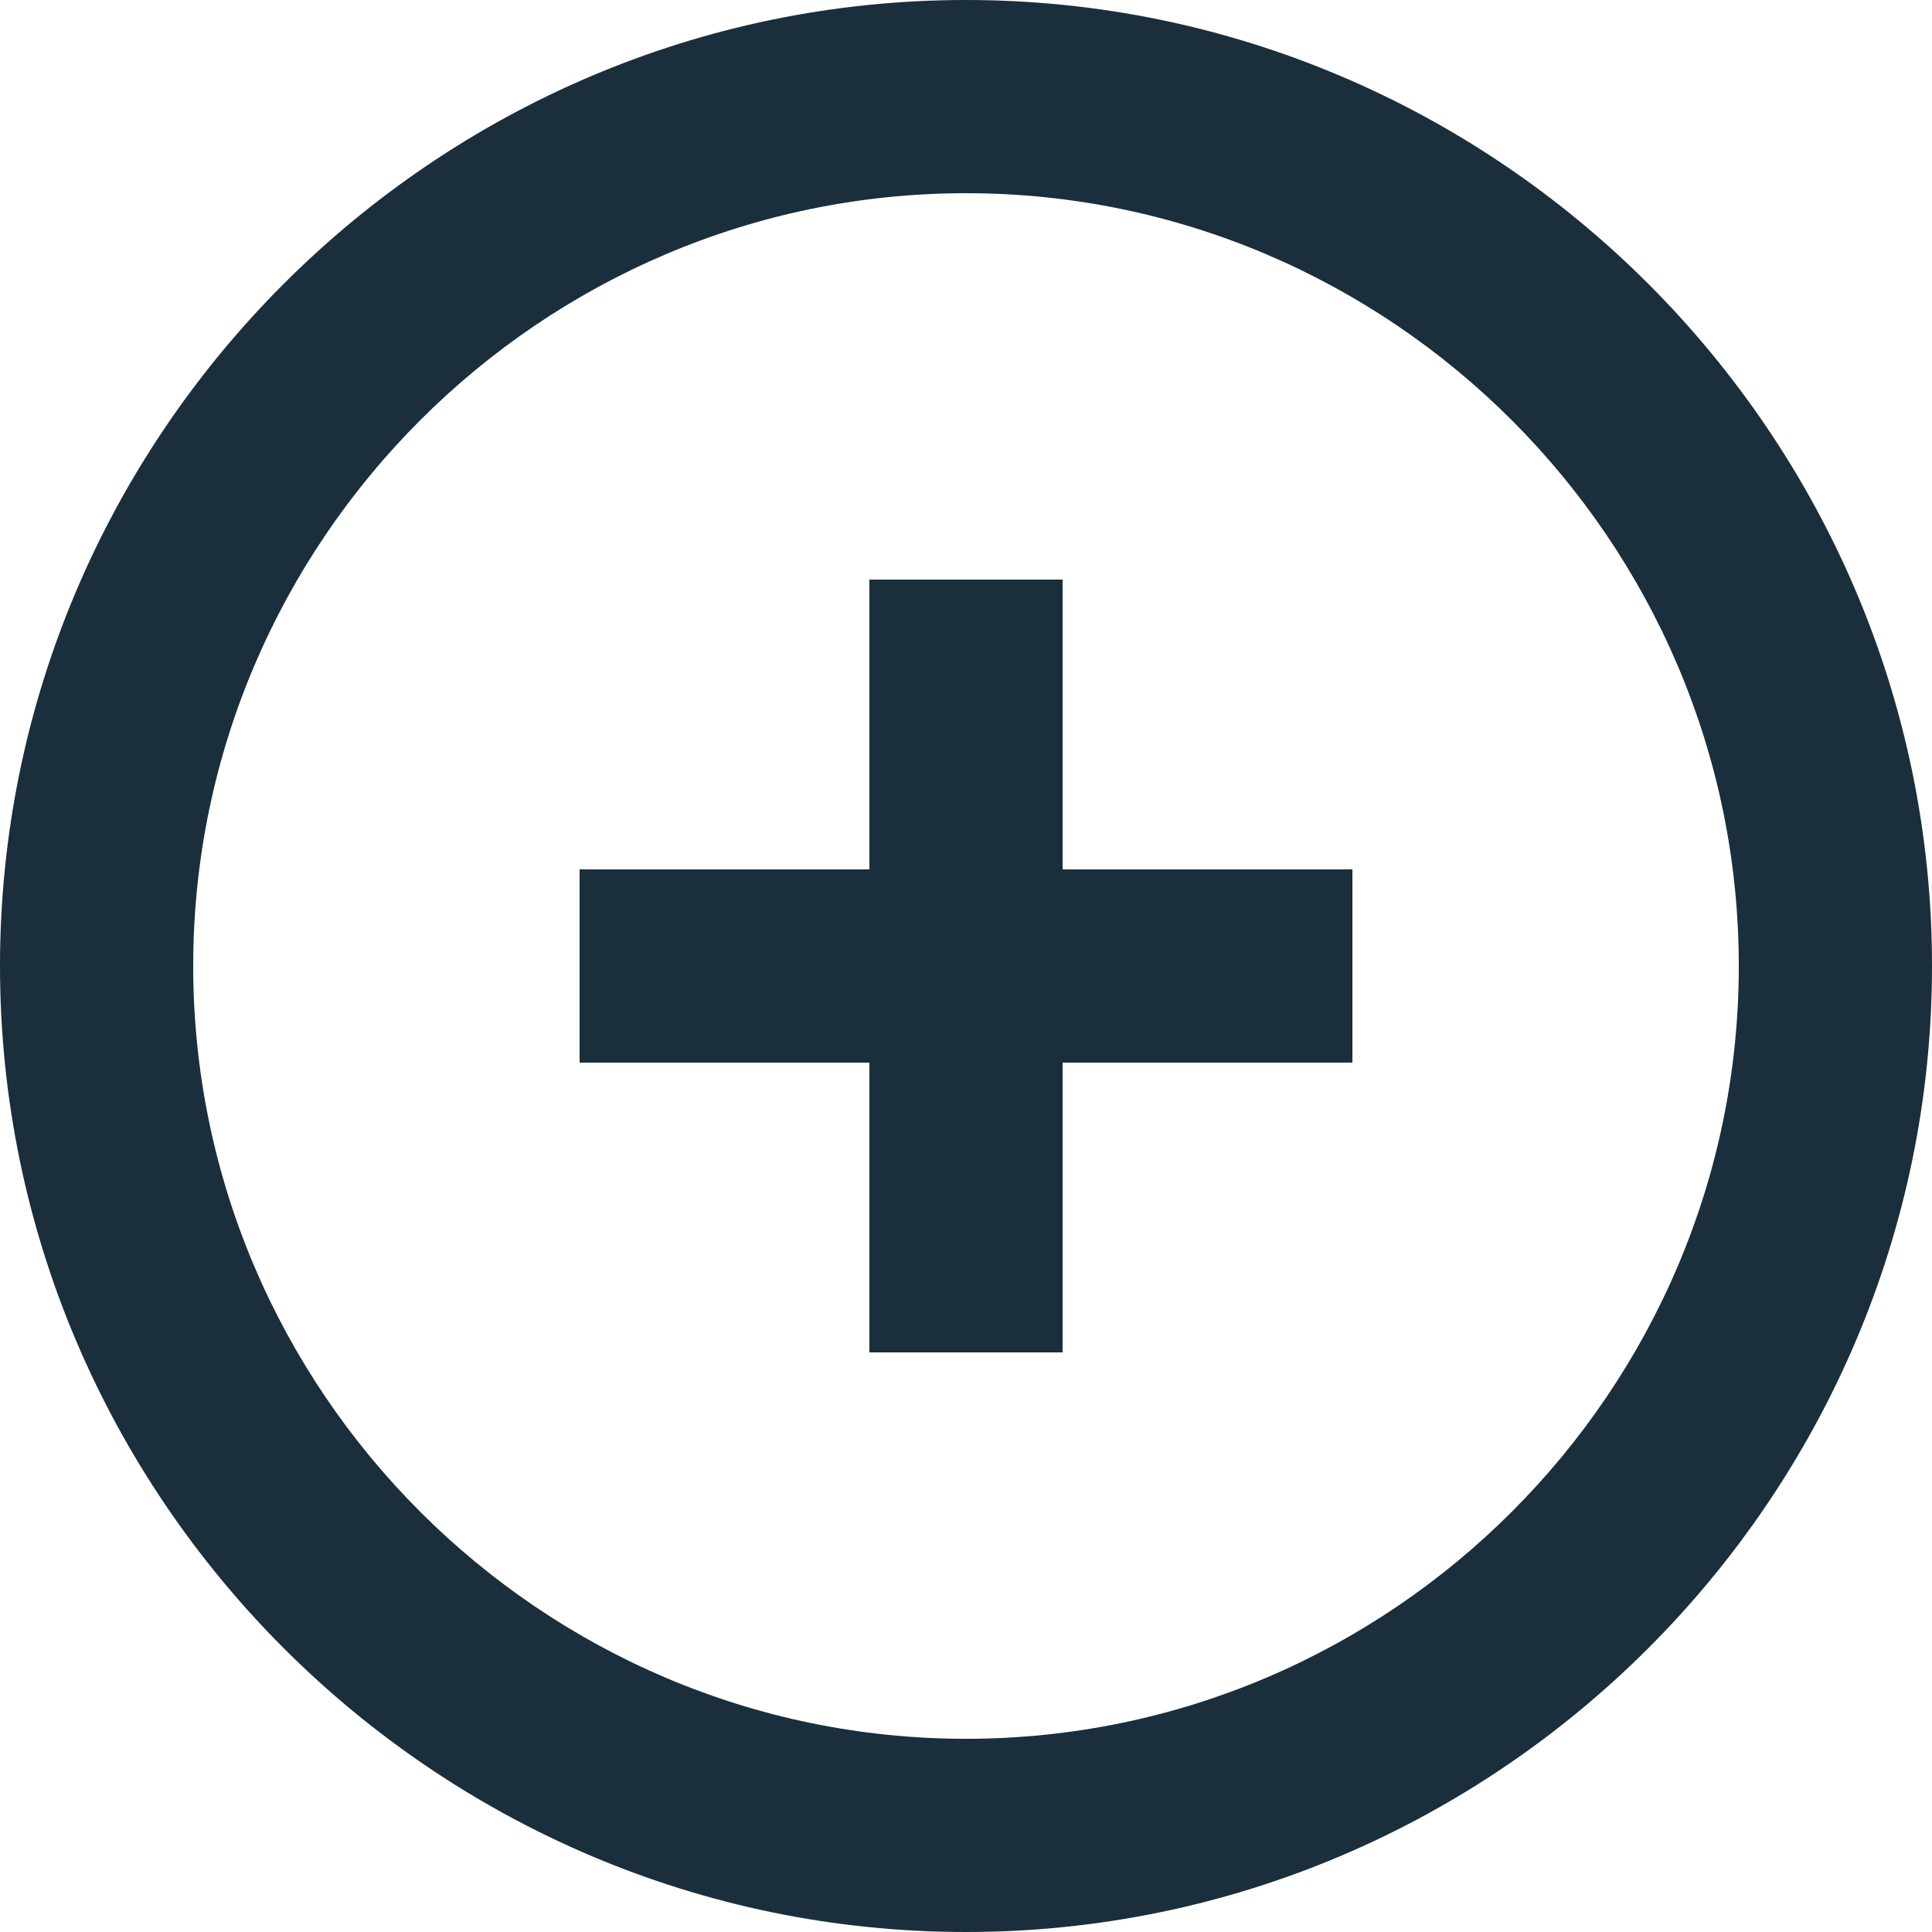
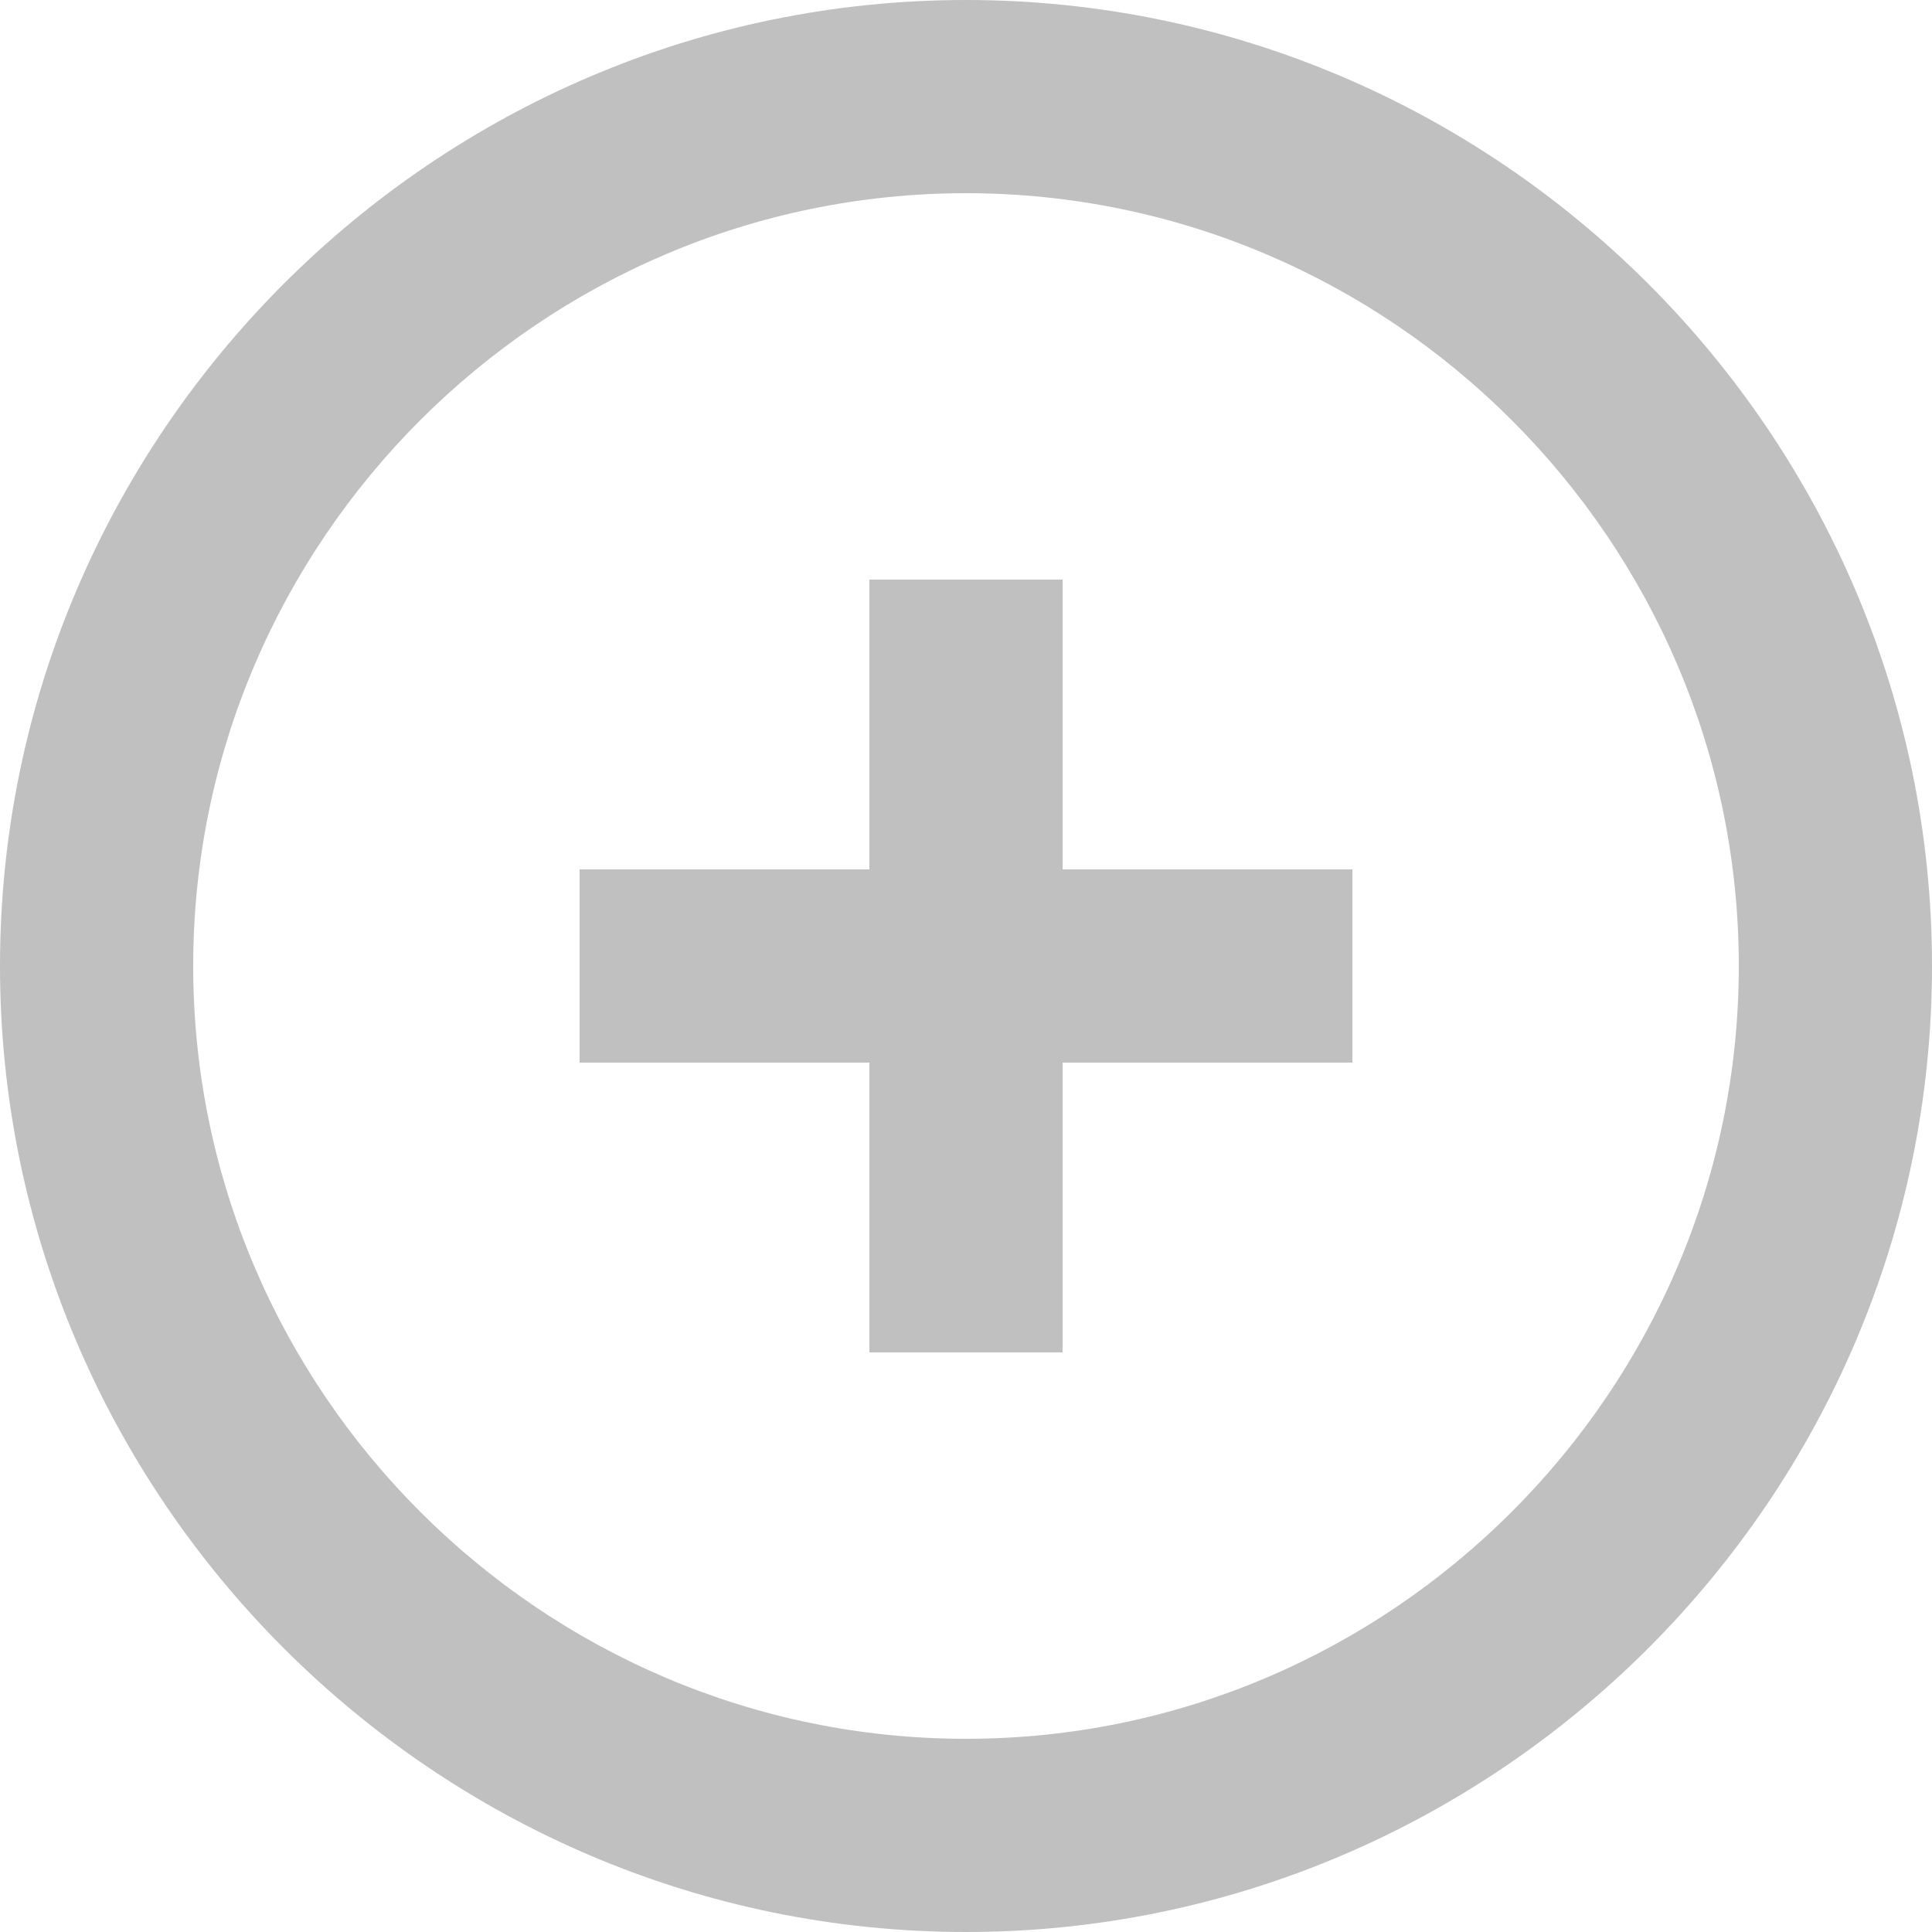
<svg xmlns="http://www.w3.org/2000/svg" id="circle-plus_svg__Layer_1" x="0" y="0" viewBox="0 0 20 20" xml:space="preserve">
-   <style>.circle-plus_svg__st0{fill:#1a2e3b}</style>
+   <style>.circle-plus_svg__st0{fill:#C0C0C0}</style>
  <path class="circle-plus_svg__st0" d="M10 20C4.5 20 0 15.5 0 10S4.5 0 10 0s10 4.5 10 10-4.5 10-10 10zm0-18c-4.4 0-8 3.6-8 8s3.6 8 8 8 8-3.6 8-8-3.6-8-8-8z" />
  <path class="circle-plus_svg__st0" d="M14 9h-3V6H9v3H6v2h3v3h2v-3h3z" />
</svg>
